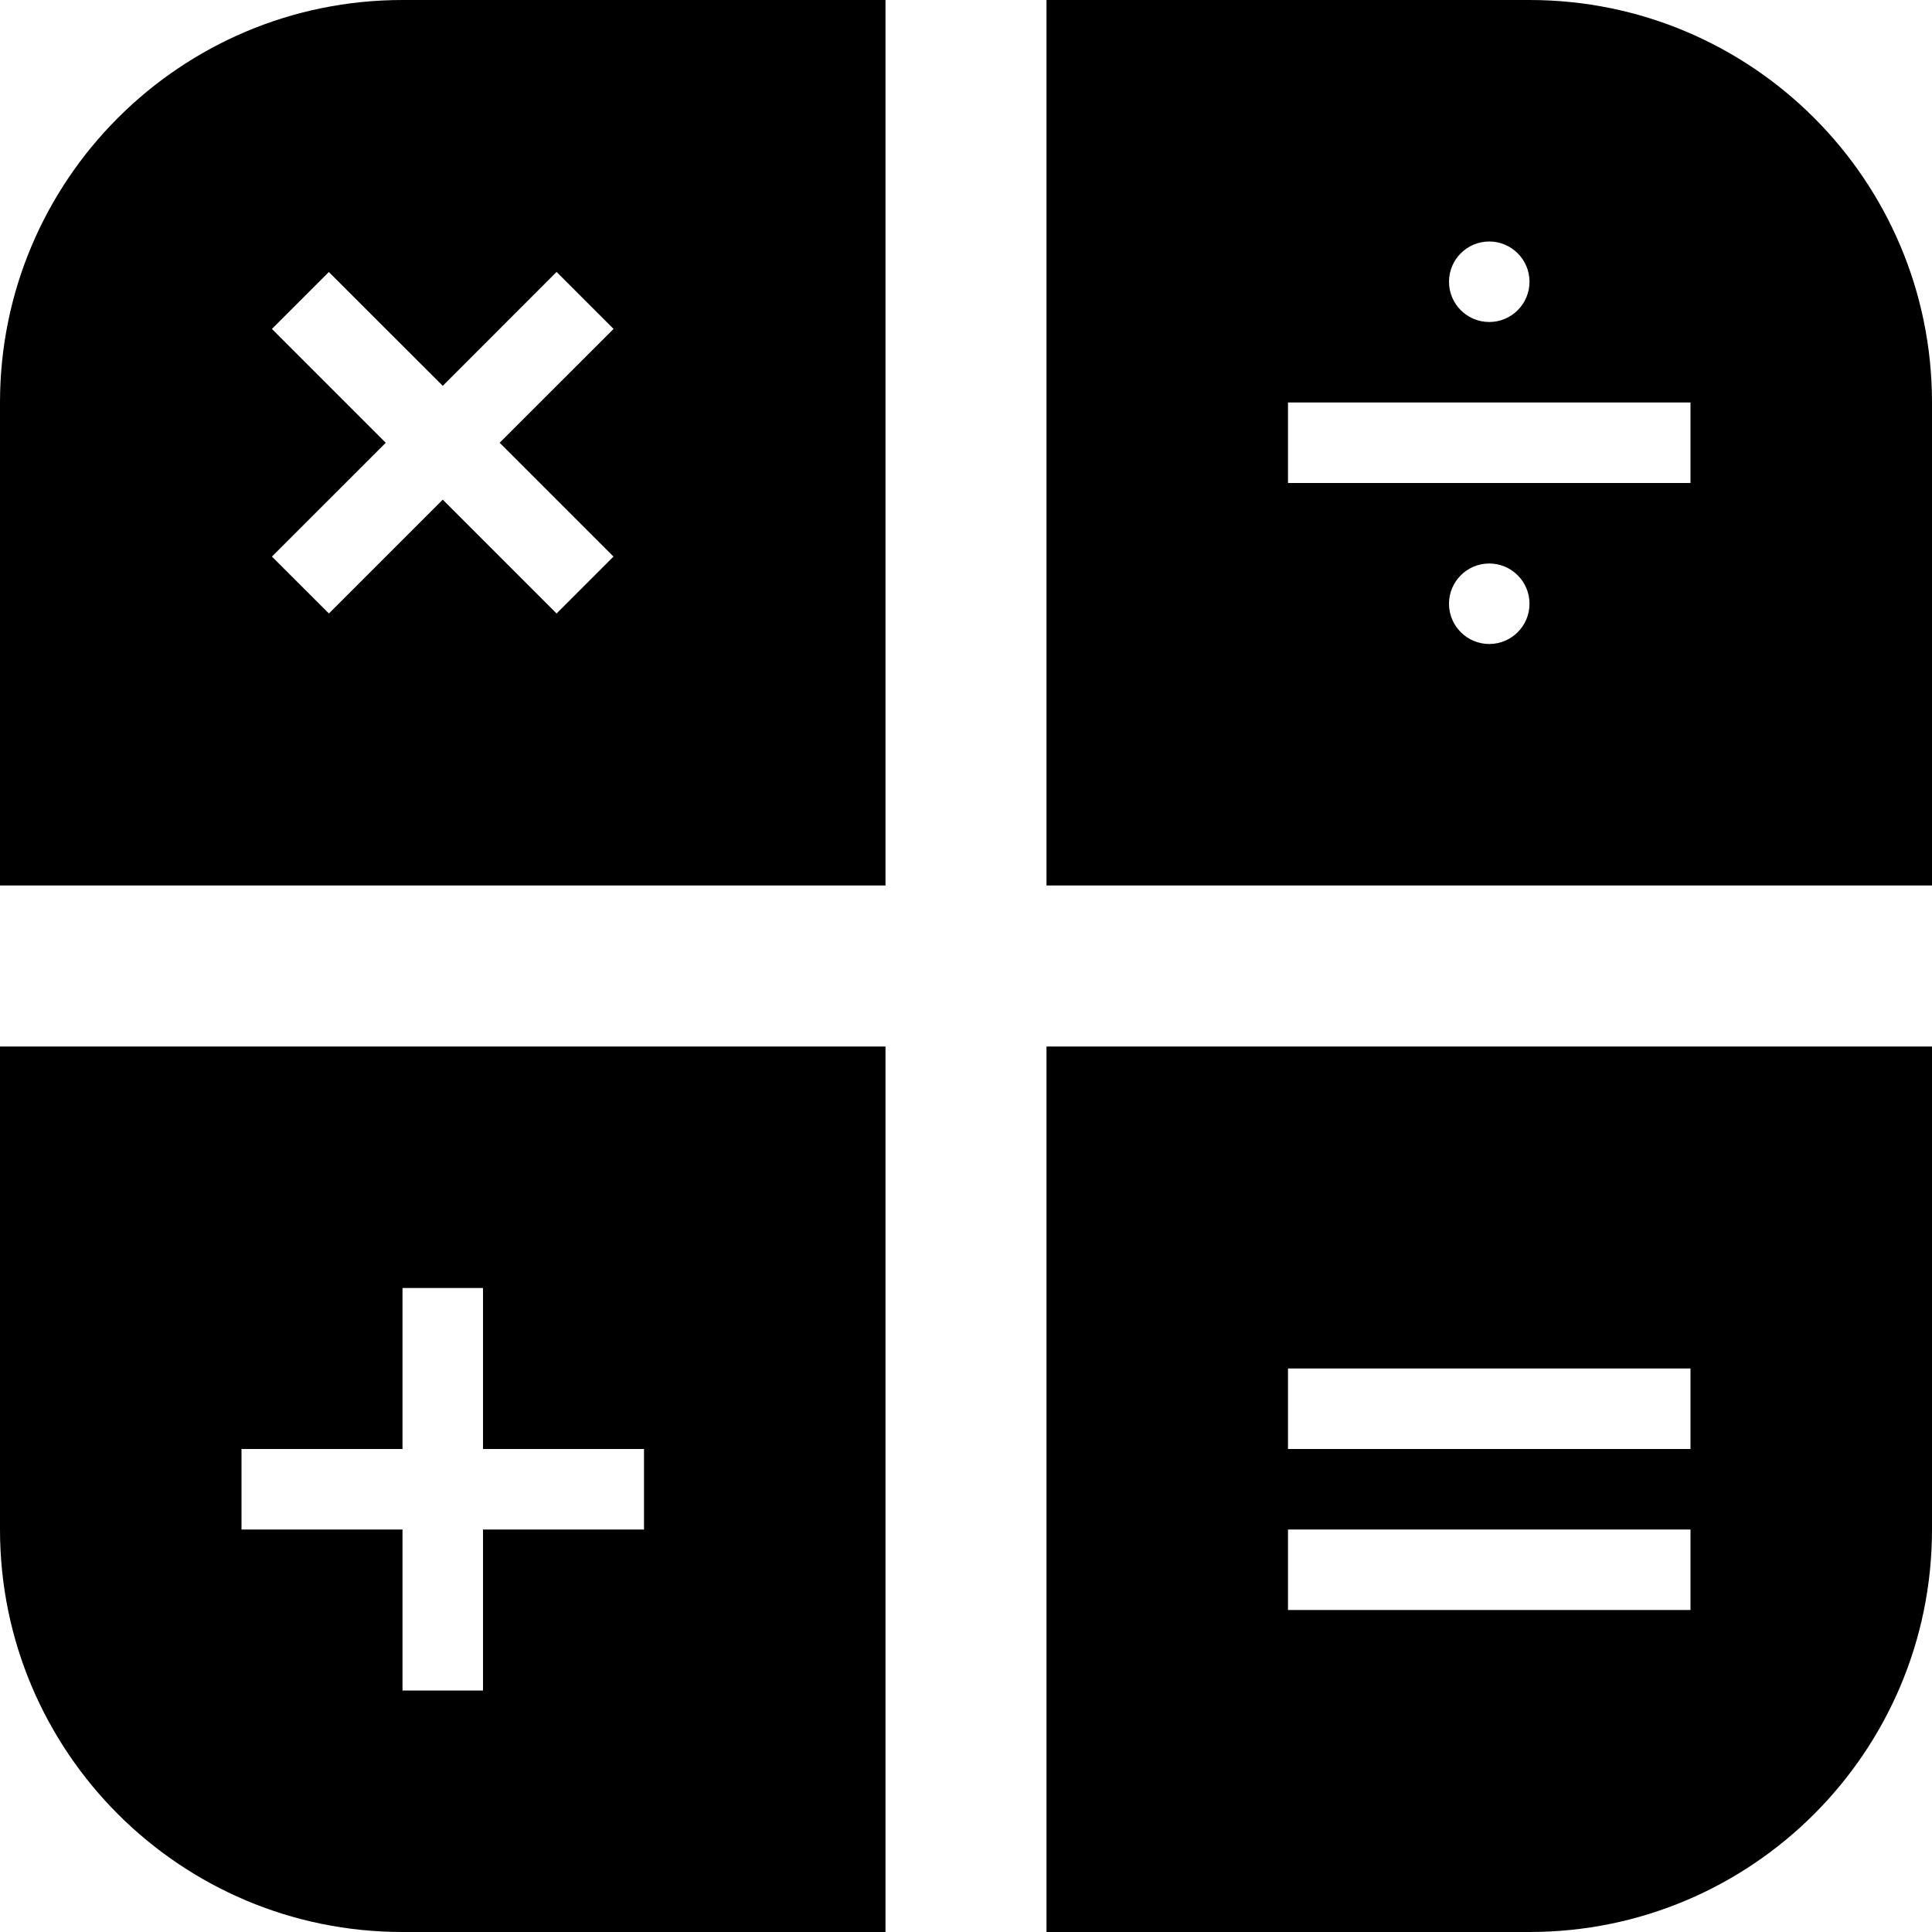
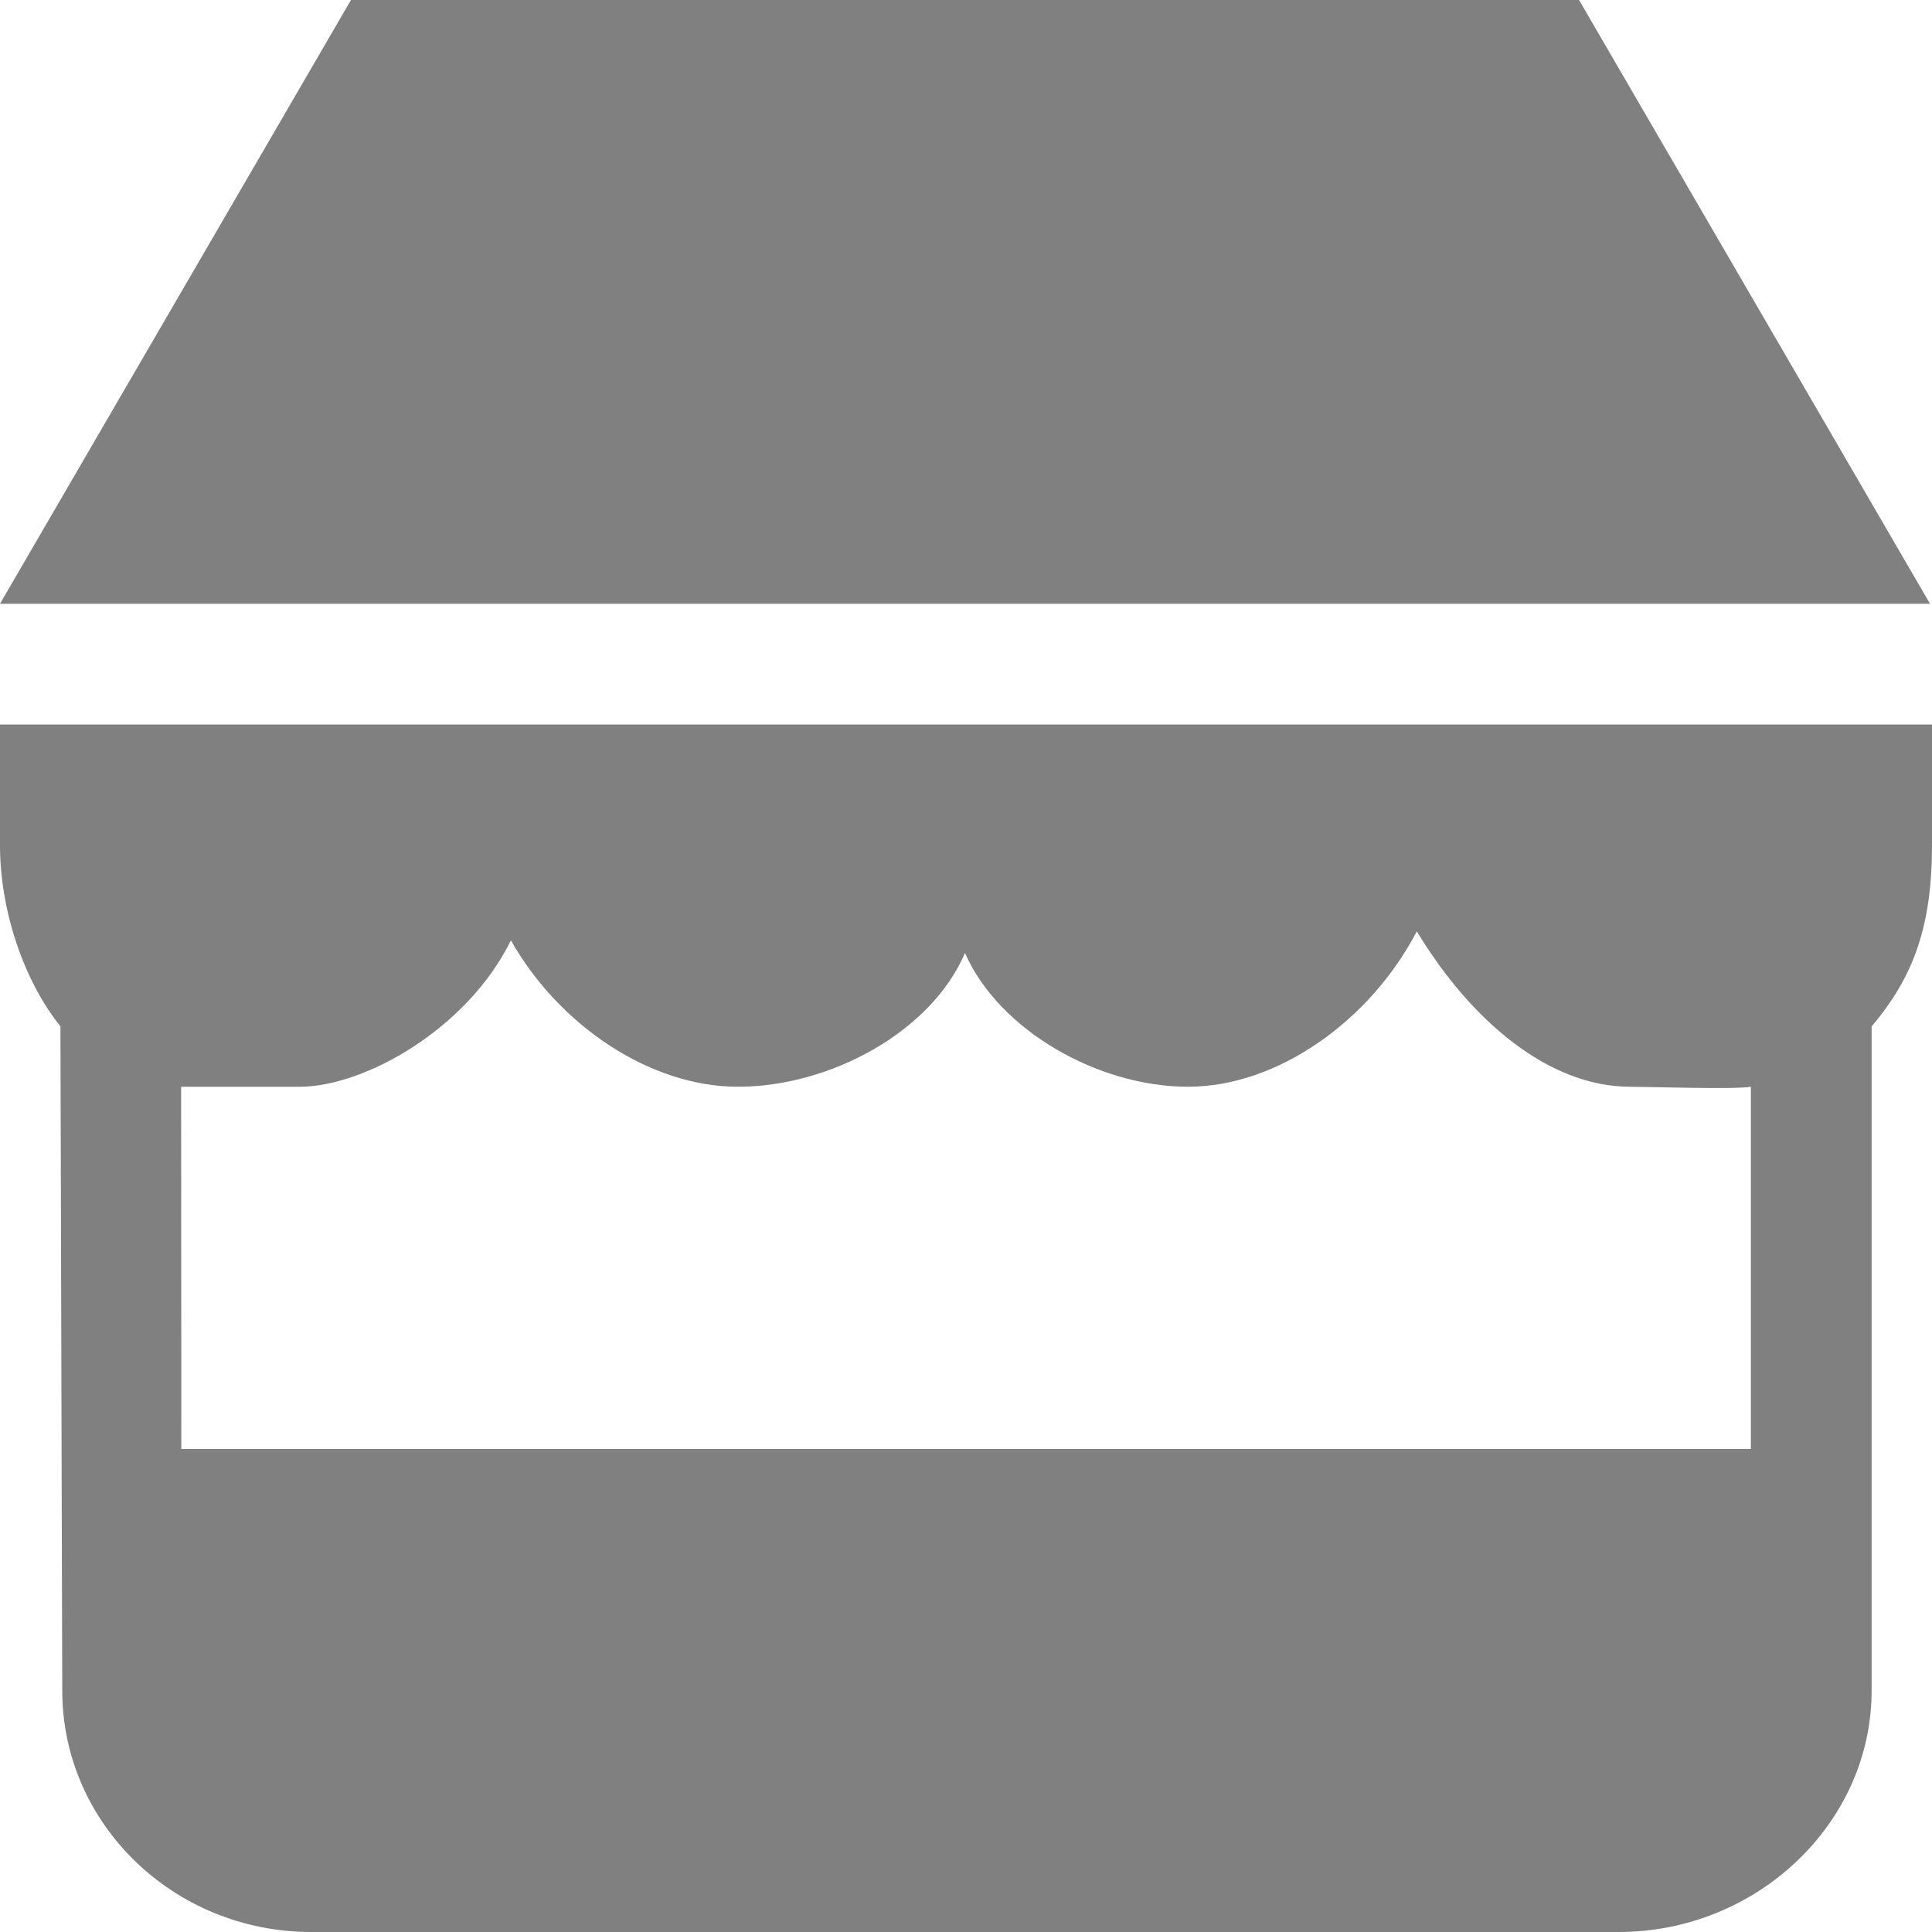
- <svg xmlns="http://www.w3.org/2000/svg" width="24" height="24" viewBox="0 0 24 24">
-   <path d="M13 24h6c2.762 0 5-2.239 5-5v-6h-11v11zm3-7h5v1h-5v-1zm0 2h5v1h-5v-1zm-16 0c0 2.761 2.239 5 5 5h6v-11h-11v6zm3-1h2v-2h1v2h2v1h-2v2h-1v-2h-2v-1zm16-18h-6v11h11v-6c0-2.761-2.238-5-5-5zm-.5 3c.276 0 .5.224.5.5s-.224.5-.5.5-.5-.224-.5-.5.224-.5.5-.5zm0 5c-.276 0-.5-.224-.5-.5s.224-.5.5-.5.5.224.5.5-.224.5-.5.5zm2.5-2h-5v-1h5v1zm-21-1v6h11v-11h-6c-2.761 0-5 2.239-5 5zm6.914-1.622l.708.708-1.415 1.414 1.414 1.414-.707.707-1.414-1.414-1.414 1.414-.708-.707 1.414-1.414-1.414-1.414.707-.707 1.415 1.414 1.414-1.415z" />
+ <svg xmlns="http://www.w3.org/2000/svg" width="800px" height="800px" viewBox="0 0 32 32" version="1.1">
+   <defs>
+ 
+ </defs>
+   <g id="Page-1" stroke="none" stroke-width="1" fill="none" fill-rule="evenodd">
+     <g id="Icon-Set-Filled" transform="translate(-362, -725)" fill="grey">
+       <path d="M388.154,725 L367.813,725 L362,735 L393.967,735 L388.154,725 L388.154,725 Z M391,749 L365.003,749 L365,743 L366.964,743 C368.038,743 369.741,742.042 370.462,740.576 C371.271,742.001 372.781,743 374.223,743 C375.746,743 377.423,742.094 377.983,740.784 C378.544,742.063 380.186,743 381.678,743 C383.158,743 384.691,741.912 385.467,740.426 C386.374,741.926 387.665,743 389,743 C389.293,743 390.744,743.048 391,743 L391,749 L391,749 Z M362.025,737 L362,737 C361.982,737.435 362,738.431 362,739 C362,740.065 362.383,741.229 363.001,742 L363.031,753 C363.031,755.209 364.878,757 367.156,757 L388.811,757 C391.089,757 393,755.209 393,753 L393,742 C393.7,741.176 394,740.33 394,739 L394,737 L362.025,737 L362.025,737 Z" id="shop">
+ 
+ </path>
+     </g>
+   </g>
</svg>
